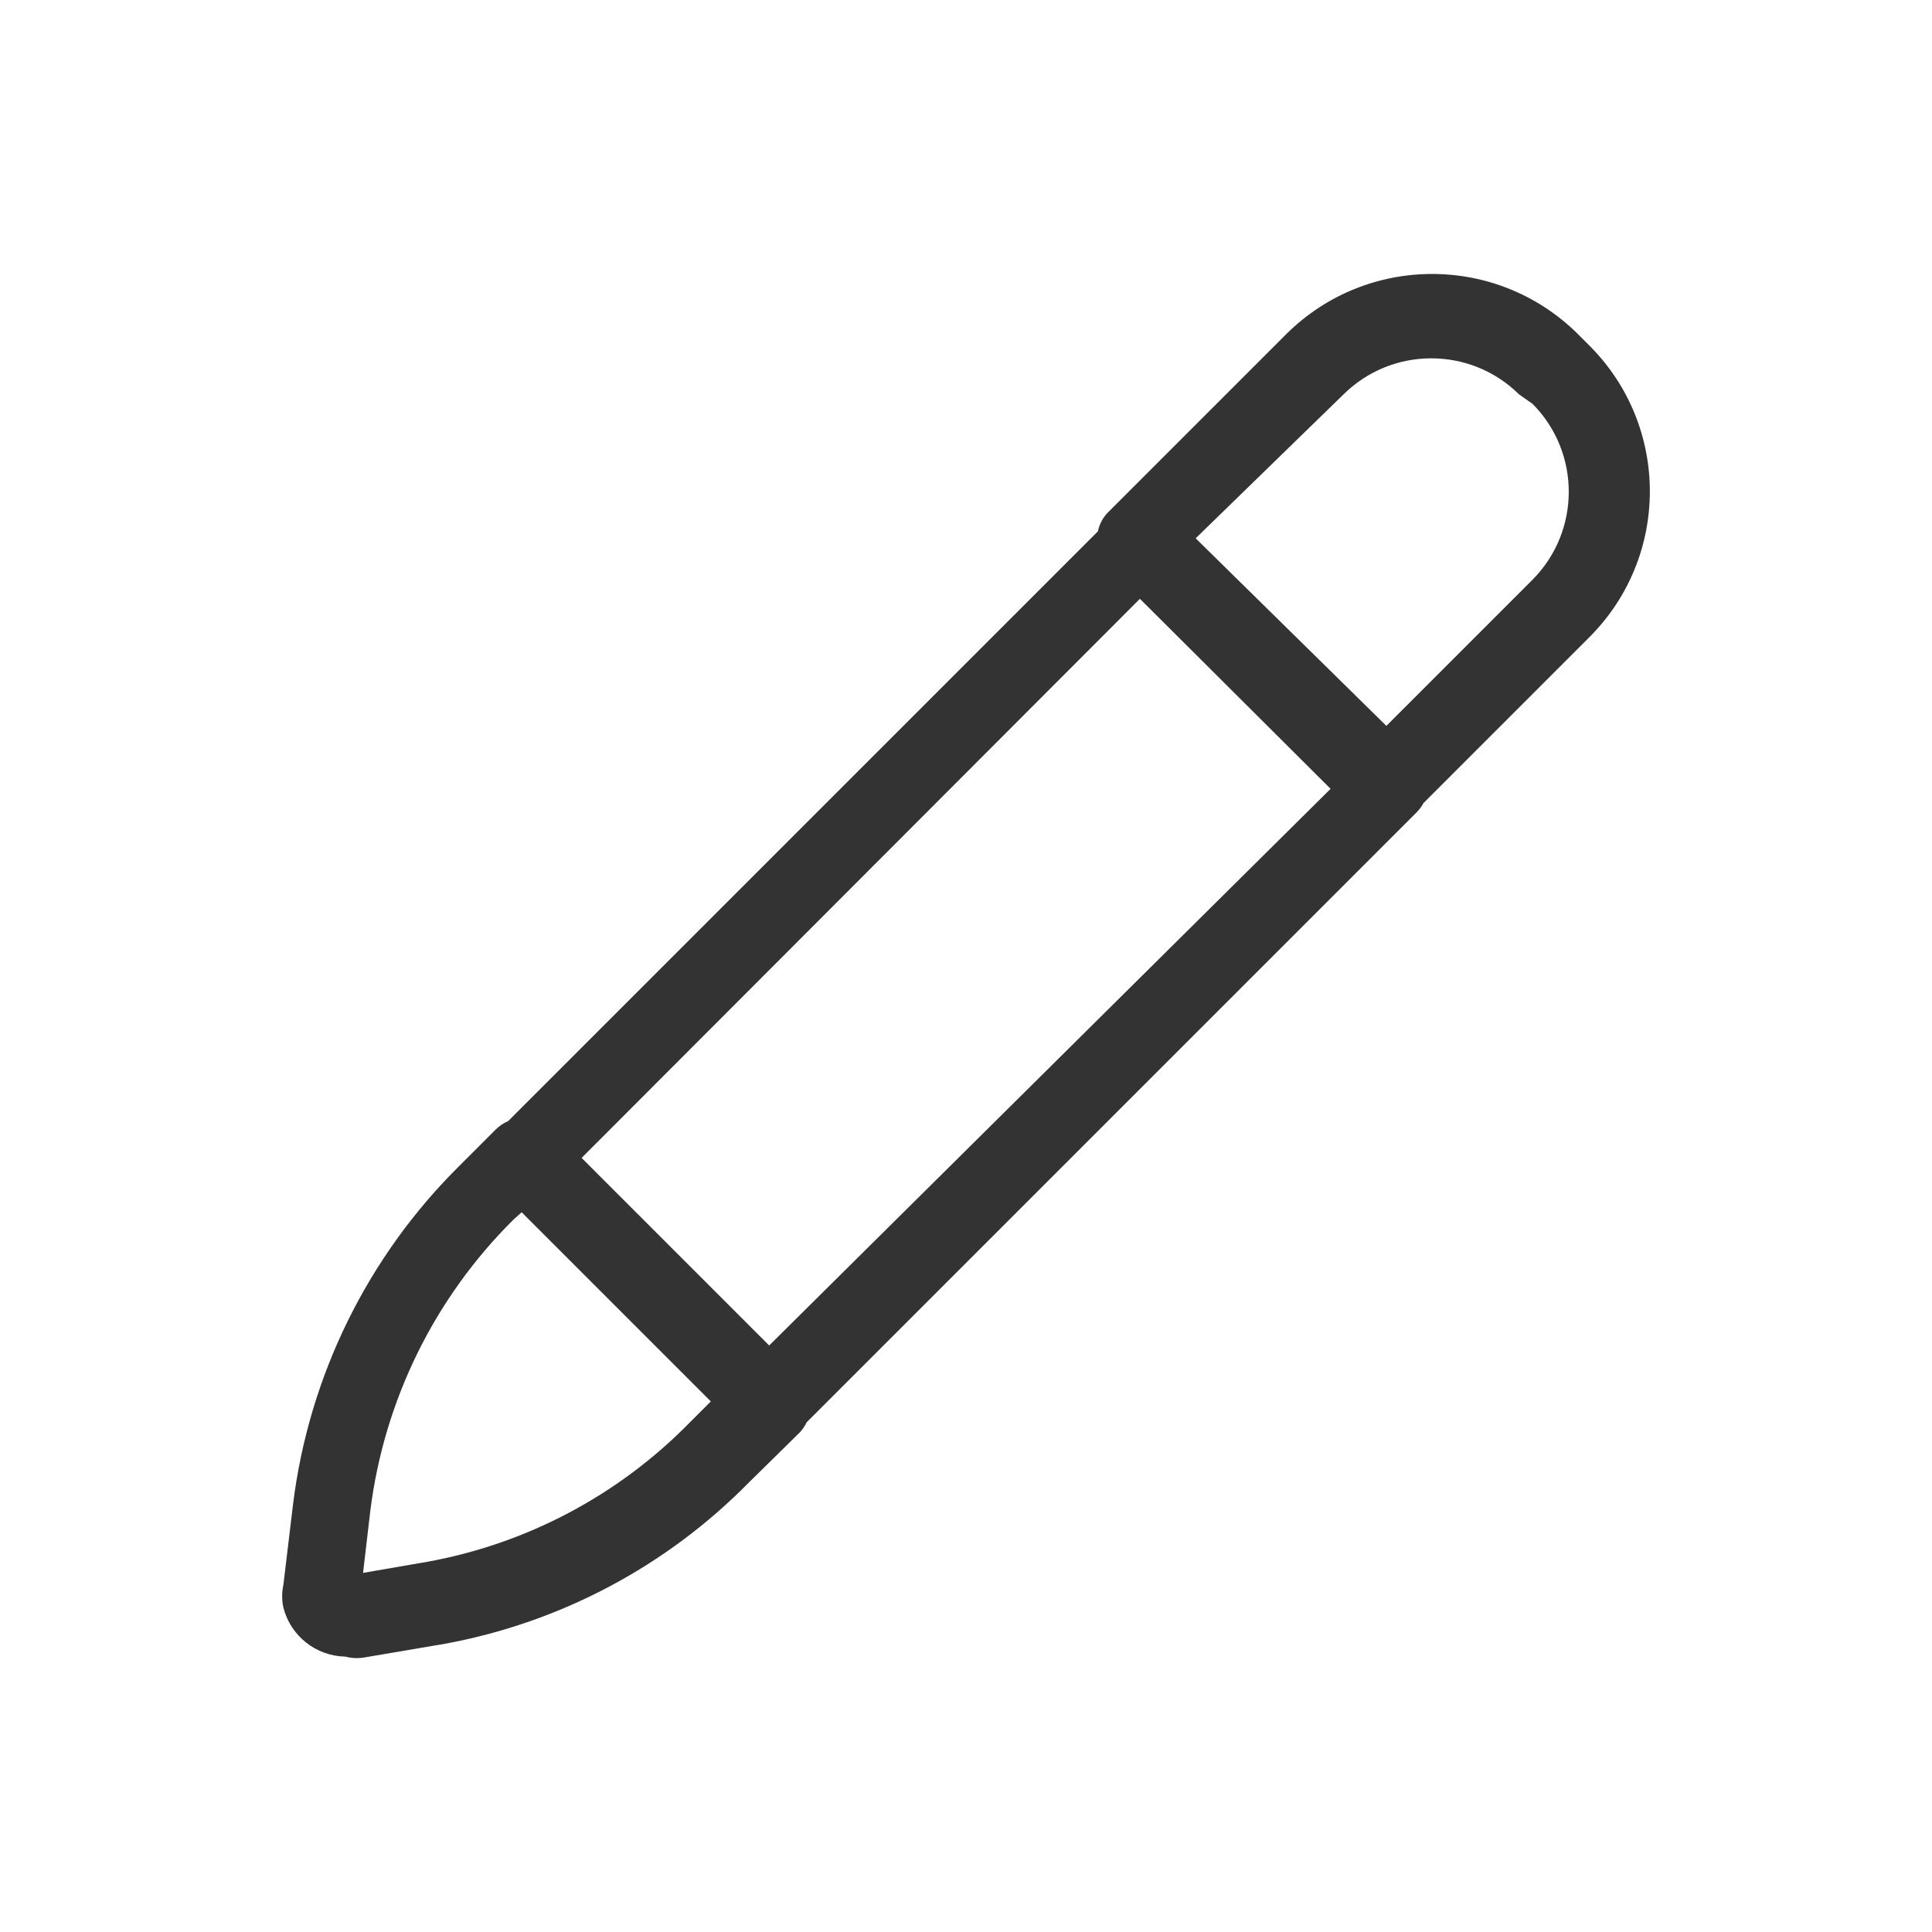
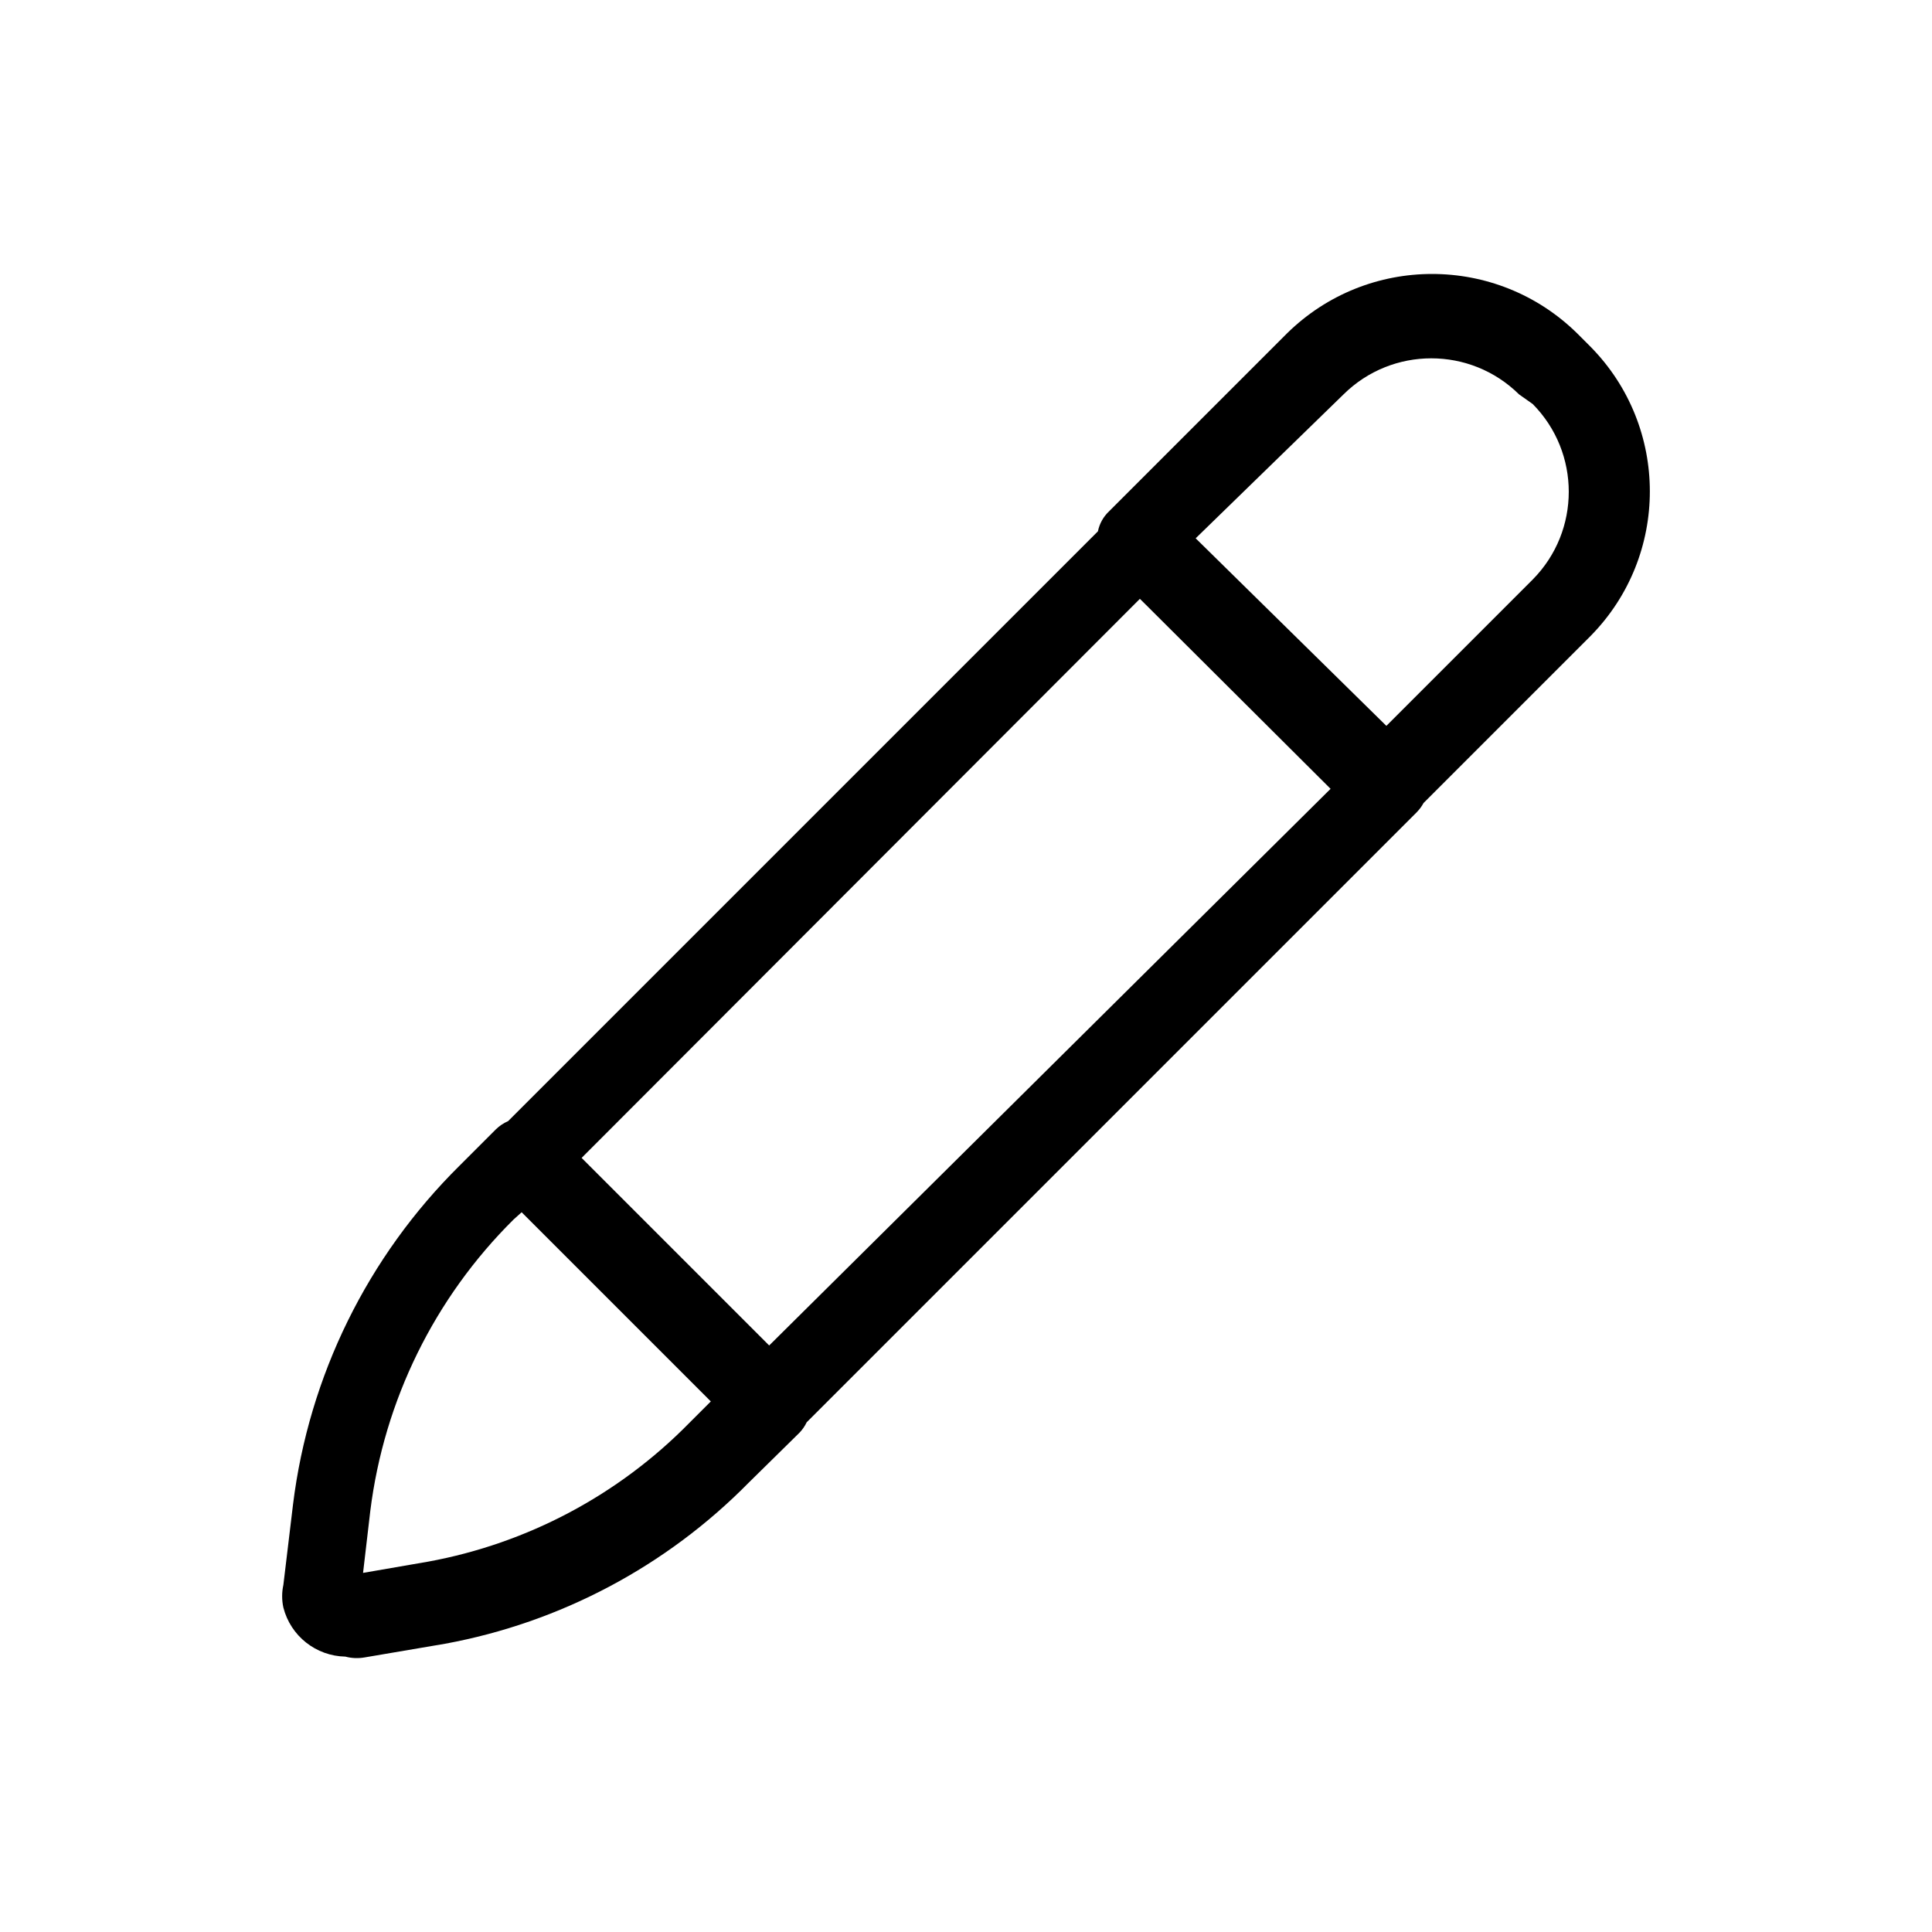
<svg xmlns="http://www.w3.org/2000/svg" viewBox="0 0 24 24">
-   <path fill="#333" d="M 17.6 10.089 L 10.021 17.668 C 9.998 17.716 9.968 17.76 9.93 17.799 L 9.3 18.419 C 8.278 19.457 6.962 20.155 5.53 20.419 L 4.53 20.589 C 4.45 20.603 4.368 20.6 4.29 20.579 C 3.925 20.572 3.61 20.323 3.52 19.969 C 3.5 19.877 3.5 19.781 3.52 19.689 L 3.64 18.689 C 3.837 17.093 4.566 15.61 5.71 14.479 L 6.16 14.029 C 6.205 13.985 6.257 13.951 6.312 13.927 L 13.639 6.6 C 13.658 6.504 13.708 6.416 13.78 6.349 L 15.99 4.139 C 16.99 3.158 18.59 3.158 19.59 4.139 L 19.76 4.309 C 20.74 5.305 20.74 6.903 19.76 7.899 L 17.684 9.975 C 17.662 10.016 17.634 10.054 17.6 10.089 Z M 14.16 7.439 L 7.225 14.384 L 9.555 16.714 L 16.529 9.799 L 14.23 7.508 Z M 6.48 15.059 L 6.38 15.149 C 5.398 16.122 4.771 17.397 4.6 18.769 L 4.51 19.539 L 5.32 19.399 C 6.551 19.173 7.683 18.572 8.56 17.679 L 8.83 17.409 Z M 19.04 7.199 C 19.637 6.595 19.637 5.623 19.04 5.019 L 18.87 4.899 C 18.266 4.302 17.294 4.302 16.69 4.899 L 14.853 6.687 L 17.222 9.017 Z" />
+   <path d="M 17.6 10.089 L 10.021 17.668 C 9.998 17.716 9.968 17.76 9.93 17.799 L 9.3 18.419 C 8.278 19.457 6.962 20.155 5.53 20.419 L 4.53 20.589 C 4.45 20.603 4.368 20.6 4.29 20.579 C 3.925 20.572 3.61 20.323 3.52 19.969 C 3.5 19.877 3.5 19.781 3.52 19.689 L 3.64 18.689 C 3.837 17.093 4.566 15.61 5.71 14.479 L 6.16 14.029 C 6.205 13.985 6.257 13.951 6.312 13.927 L 13.639 6.6 C 13.658 6.504 13.708 6.416 13.78 6.349 L 15.99 4.139 C 16.99 3.158 18.59 3.158 19.59 4.139 L 19.76 4.309 C 20.74 5.305 20.74 6.903 19.76 7.899 L 17.684 9.975 C 17.662 10.016 17.634 10.054 17.6 10.089 Z M 14.16 7.439 L 7.225 14.384 L 9.555 16.714 L 16.529 9.799 L 14.23 7.508 Z M 6.48 15.059 L 6.38 15.149 C 5.398 16.122 4.771 17.397 4.6 18.769 L 4.51 19.539 L 5.32 19.399 C 6.551 19.173 7.683 18.572 8.56 17.679 L 8.83 17.409 Z M 19.04 7.199 C 19.637 6.595 19.637 5.623 19.04 5.019 L 18.87 4.899 C 18.266 4.302 17.294 4.302 16.69 4.899 L 14.853 6.687 L 17.222 9.017 Z" />
</svg>
